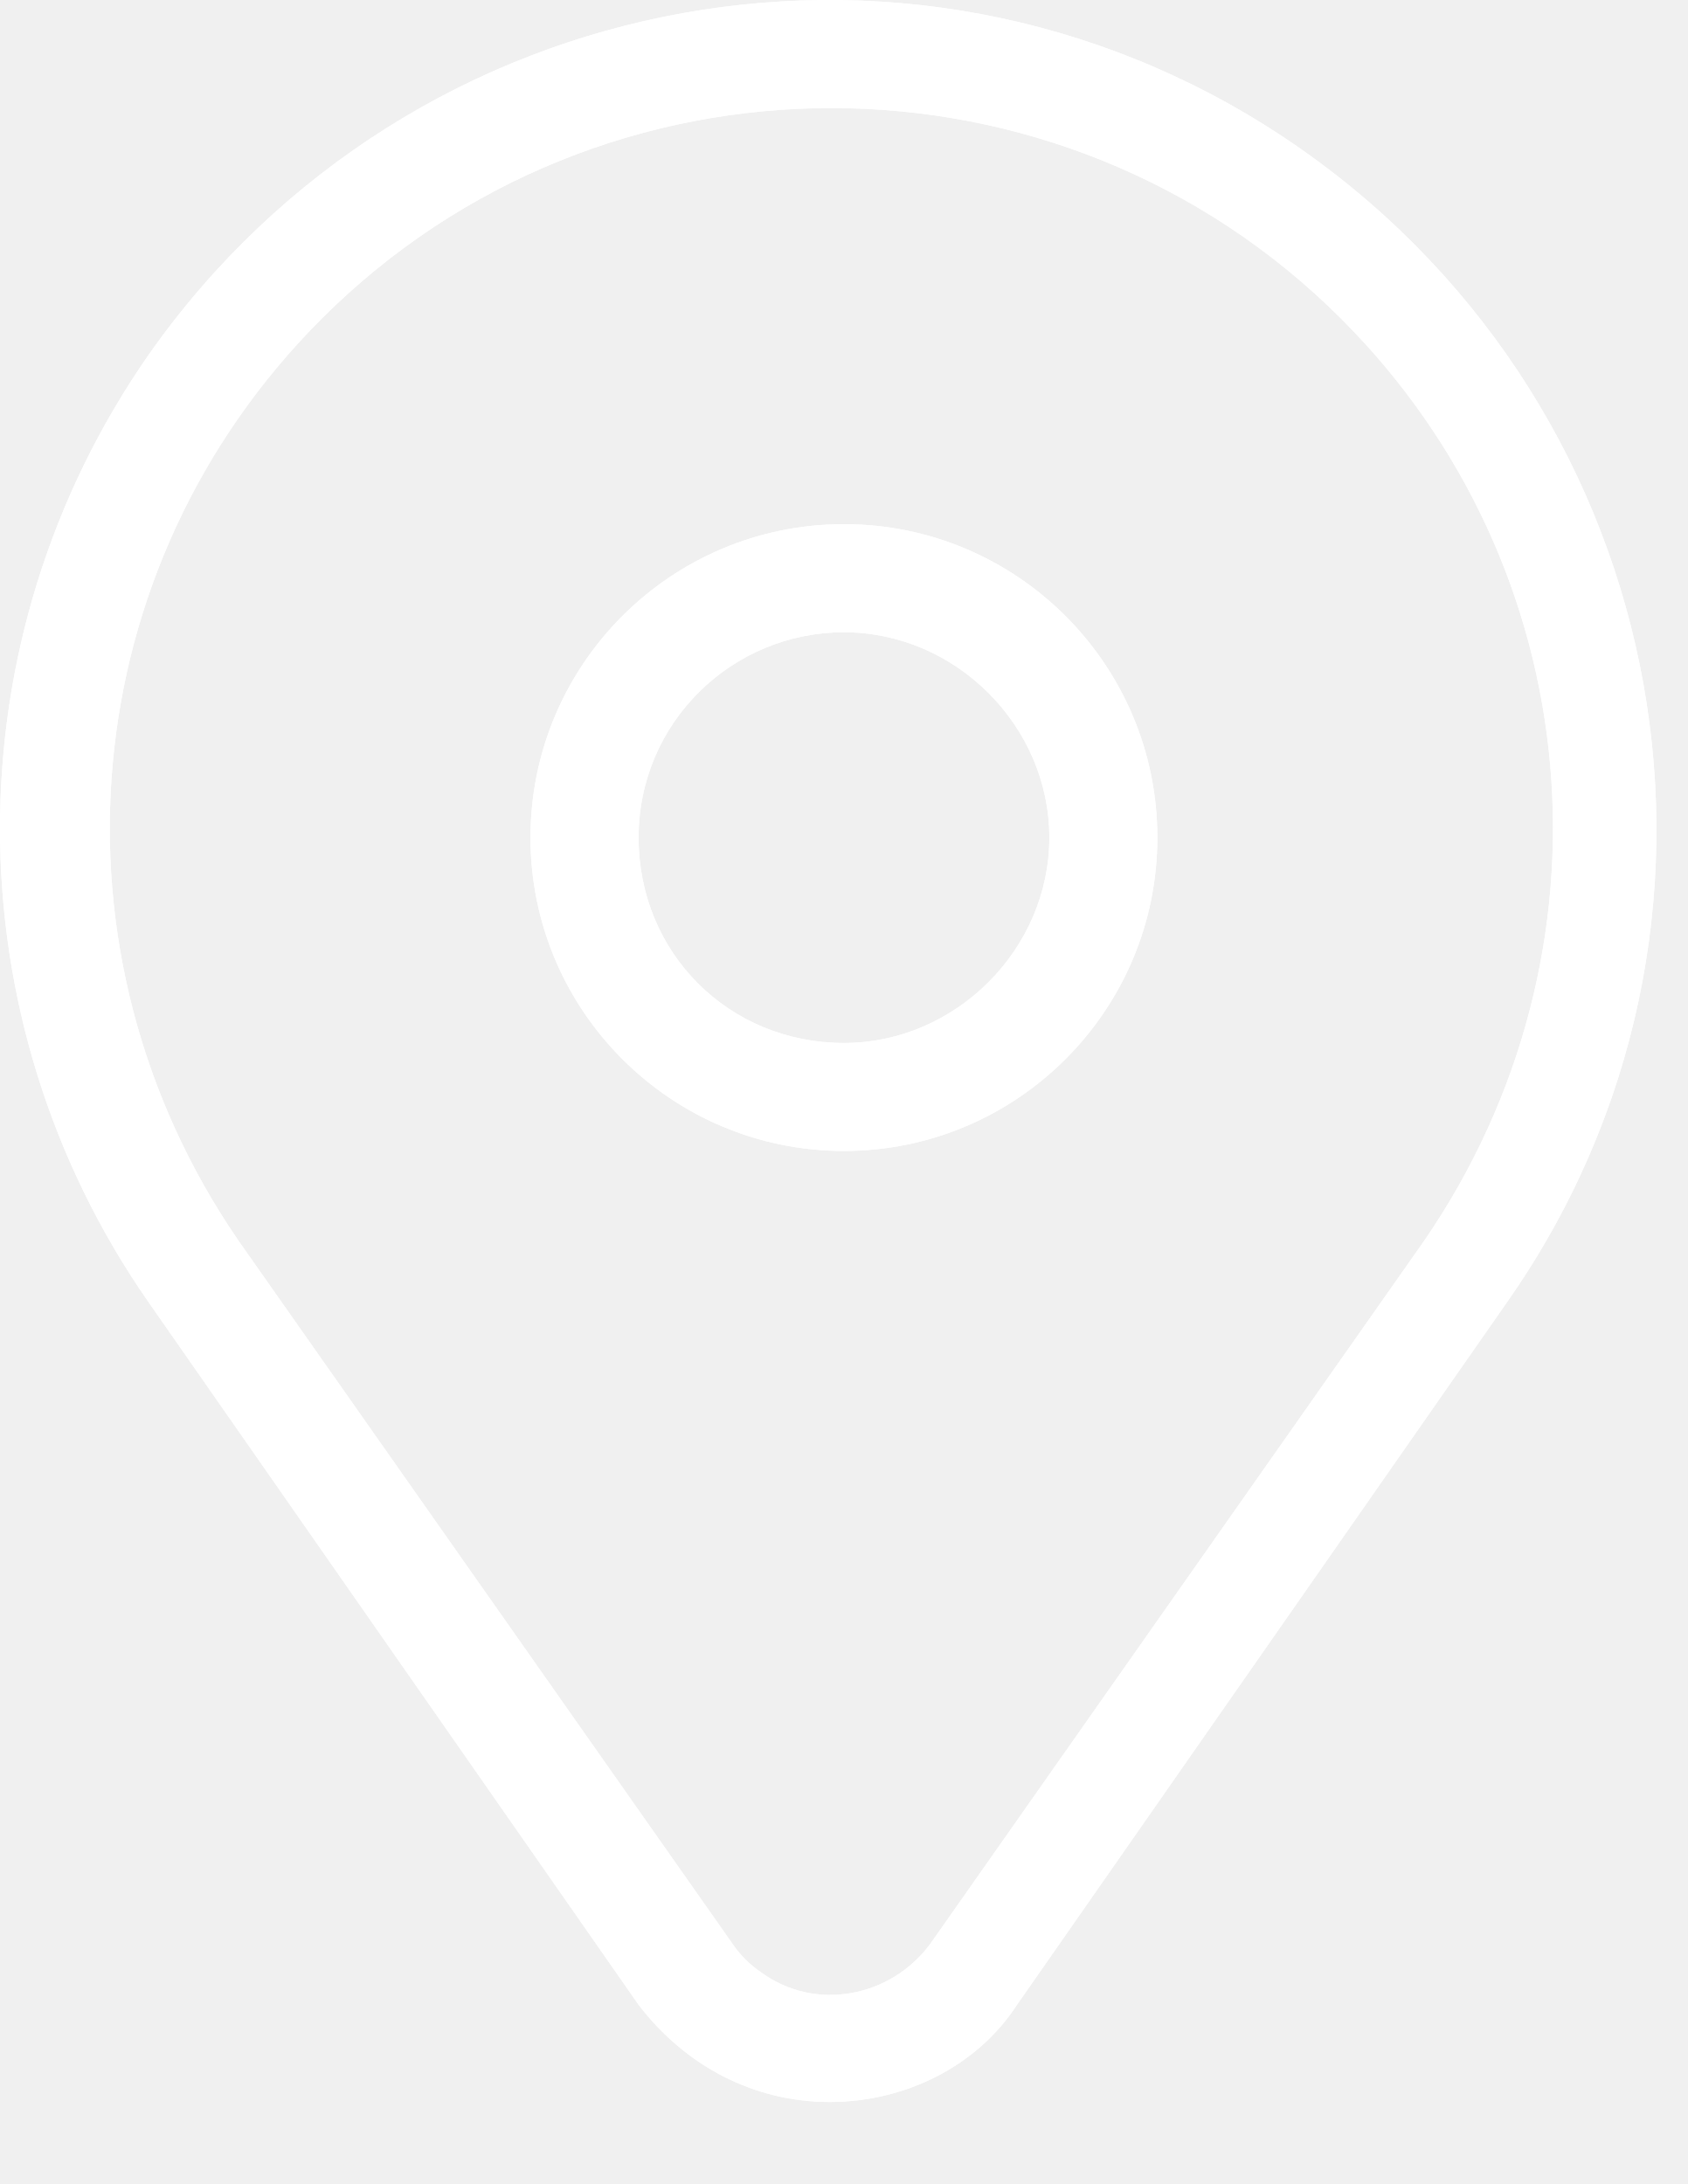
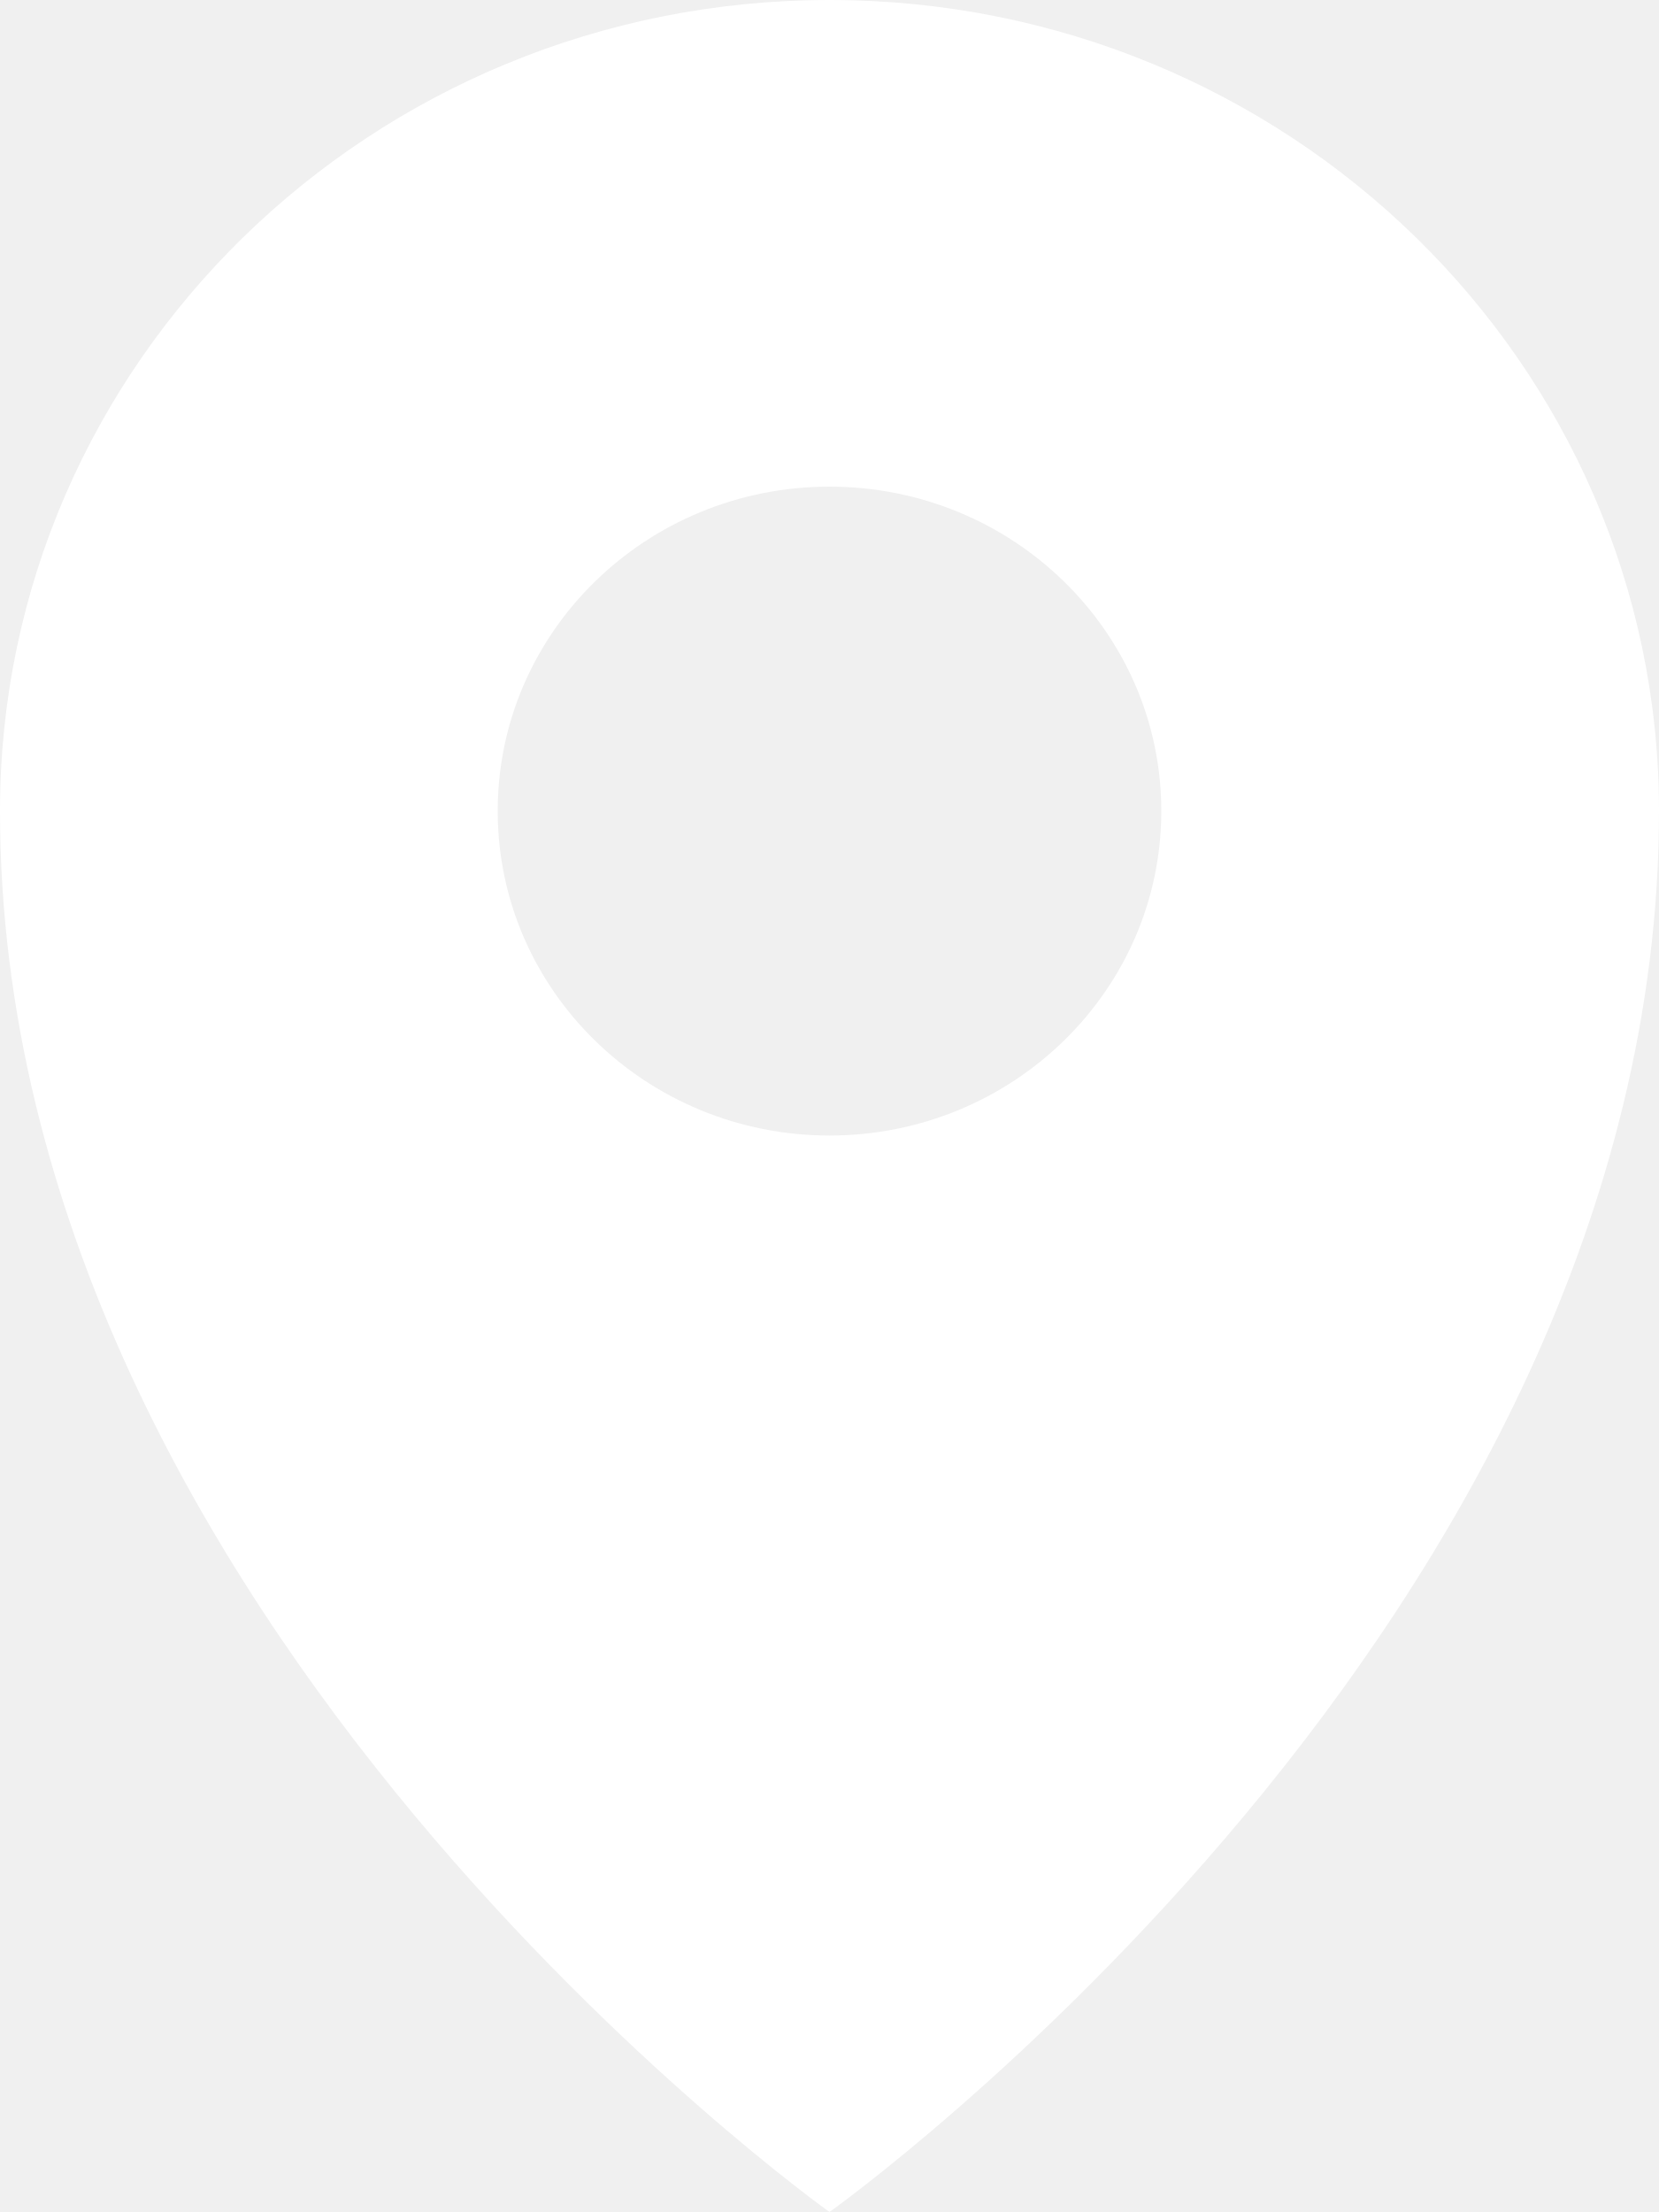
- <svg xmlns="http://www.w3.org/2000/svg" width="17" height="22" viewBox="0 0 17 22" fill="none">
-   <path d="M8.356 21.174C9.118 21.174 9.843 20.812 10.243 20.195L15.178 13.118C17.827 9.344 16.884 4.155 13.11 1.506C9.335 -1.143 4.146 -0.2 1.497 3.574C-0.499 6.441 -0.499 10.251 1.497 13.118L6.432 20.195C6.904 20.812 7.594 21.174 8.356 21.174ZM3.239 3.211C6.069 0.381 10.678 0.381 13.509 3.211C16.013 5.715 16.339 9.598 14.343 12.501L9.372 19.578C8.973 20.122 8.21 20.267 7.666 19.868C7.557 19.796 7.448 19.687 7.376 19.578L2.404 12.501C0.408 9.598 0.735 5.715 3.239 3.211Z" fill="white" />
-   <path d="M8.356 21.174C9.118 21.174 9.843 20.812 10.243 20.195L15.178 13.118C17.827 9.344 16.884 4.155 13.11 1.506C9.335 -1.143 4.146 -0.2 1.497 3.574C-0.499 6.441 -0.499 10.251 1.497 13.118L6.432 20.195C6.904 20.812 7.594 21.174 8.356 21.174ZM3.239 3.211C6.069 0.381 10.678 0.381 13.509 3.211C16.013 5.715 16.339 9.598 14.343 12.501L9.372 19.578C8.973 20.122 8.21 20.267 7.666 19.868C7.557 19.796 7.448 19.687 7.376 19.578L2.404 12.501C0.408 9.598 0.735 5.715 3.239 3.211Z" fill="white" />
-   <path d="M11.657 8.437C11.657 6.695 10.242 5.28 8.5 5.28C6.758 5.28 5.343 6.695 5.343 8.437C5.343 10.179 6.758 11.594 8.5 11.594C10.242 11.594 11.657 10.179 11.657 8.437ZM6.432 8.437C6.432 7.276 7.375 6.369 8.5 6.369C9.625 6.369 10.569 7.312 10.569 8.437C10.569 9.562 9.625 10.506 8.5 10.506C7.339 10.506 6.432 9.598 6.432 8.437Z" fill="white" />
-   <path d="M11.657 8.437C11.657 6.695 10.242 5.28 8.5 5.28C6.758 5.28 5.343 6.695 5.343 8.437C5.343 10.179 6.758 11.594 8.5 11.594C10.242 11.594 11.657 10.179 11.657 8.437ZM6.432 8.437C6.432 7.276 7.375 6.369 8.5 6.369C9.625 6.369 10.569 7.312 10.569 8.437C10.569 9.562 9.625 10.506 8.5 10.506C7.339 10.506 6.432 9.598 6.432 8.437Z" fill="white" />
+ <svg xmlns="http://www.w3.org/2000/svg" width="15" height="20" viewBox="0 0 15 20" fill="none">
+   <path d="M7.5 0C3.358 0 0 3.283 0 7.333C0 14.667 7.5 20 7.5 20C7.5 20 15 14.667 15 7.333C15 3.283 11.642 0 7.5 0ZM7.5 10.267C5.843 10.267 4.5 8.953 4.5 7.333C4.5 5.713 5.843 4.4 7.5 4.4C9.157 4.4 10.5 5.713 10.5 7.333C10.5 8.953 9.157 10.267 7.5 10.267Z" fill="white" />
</svg>
